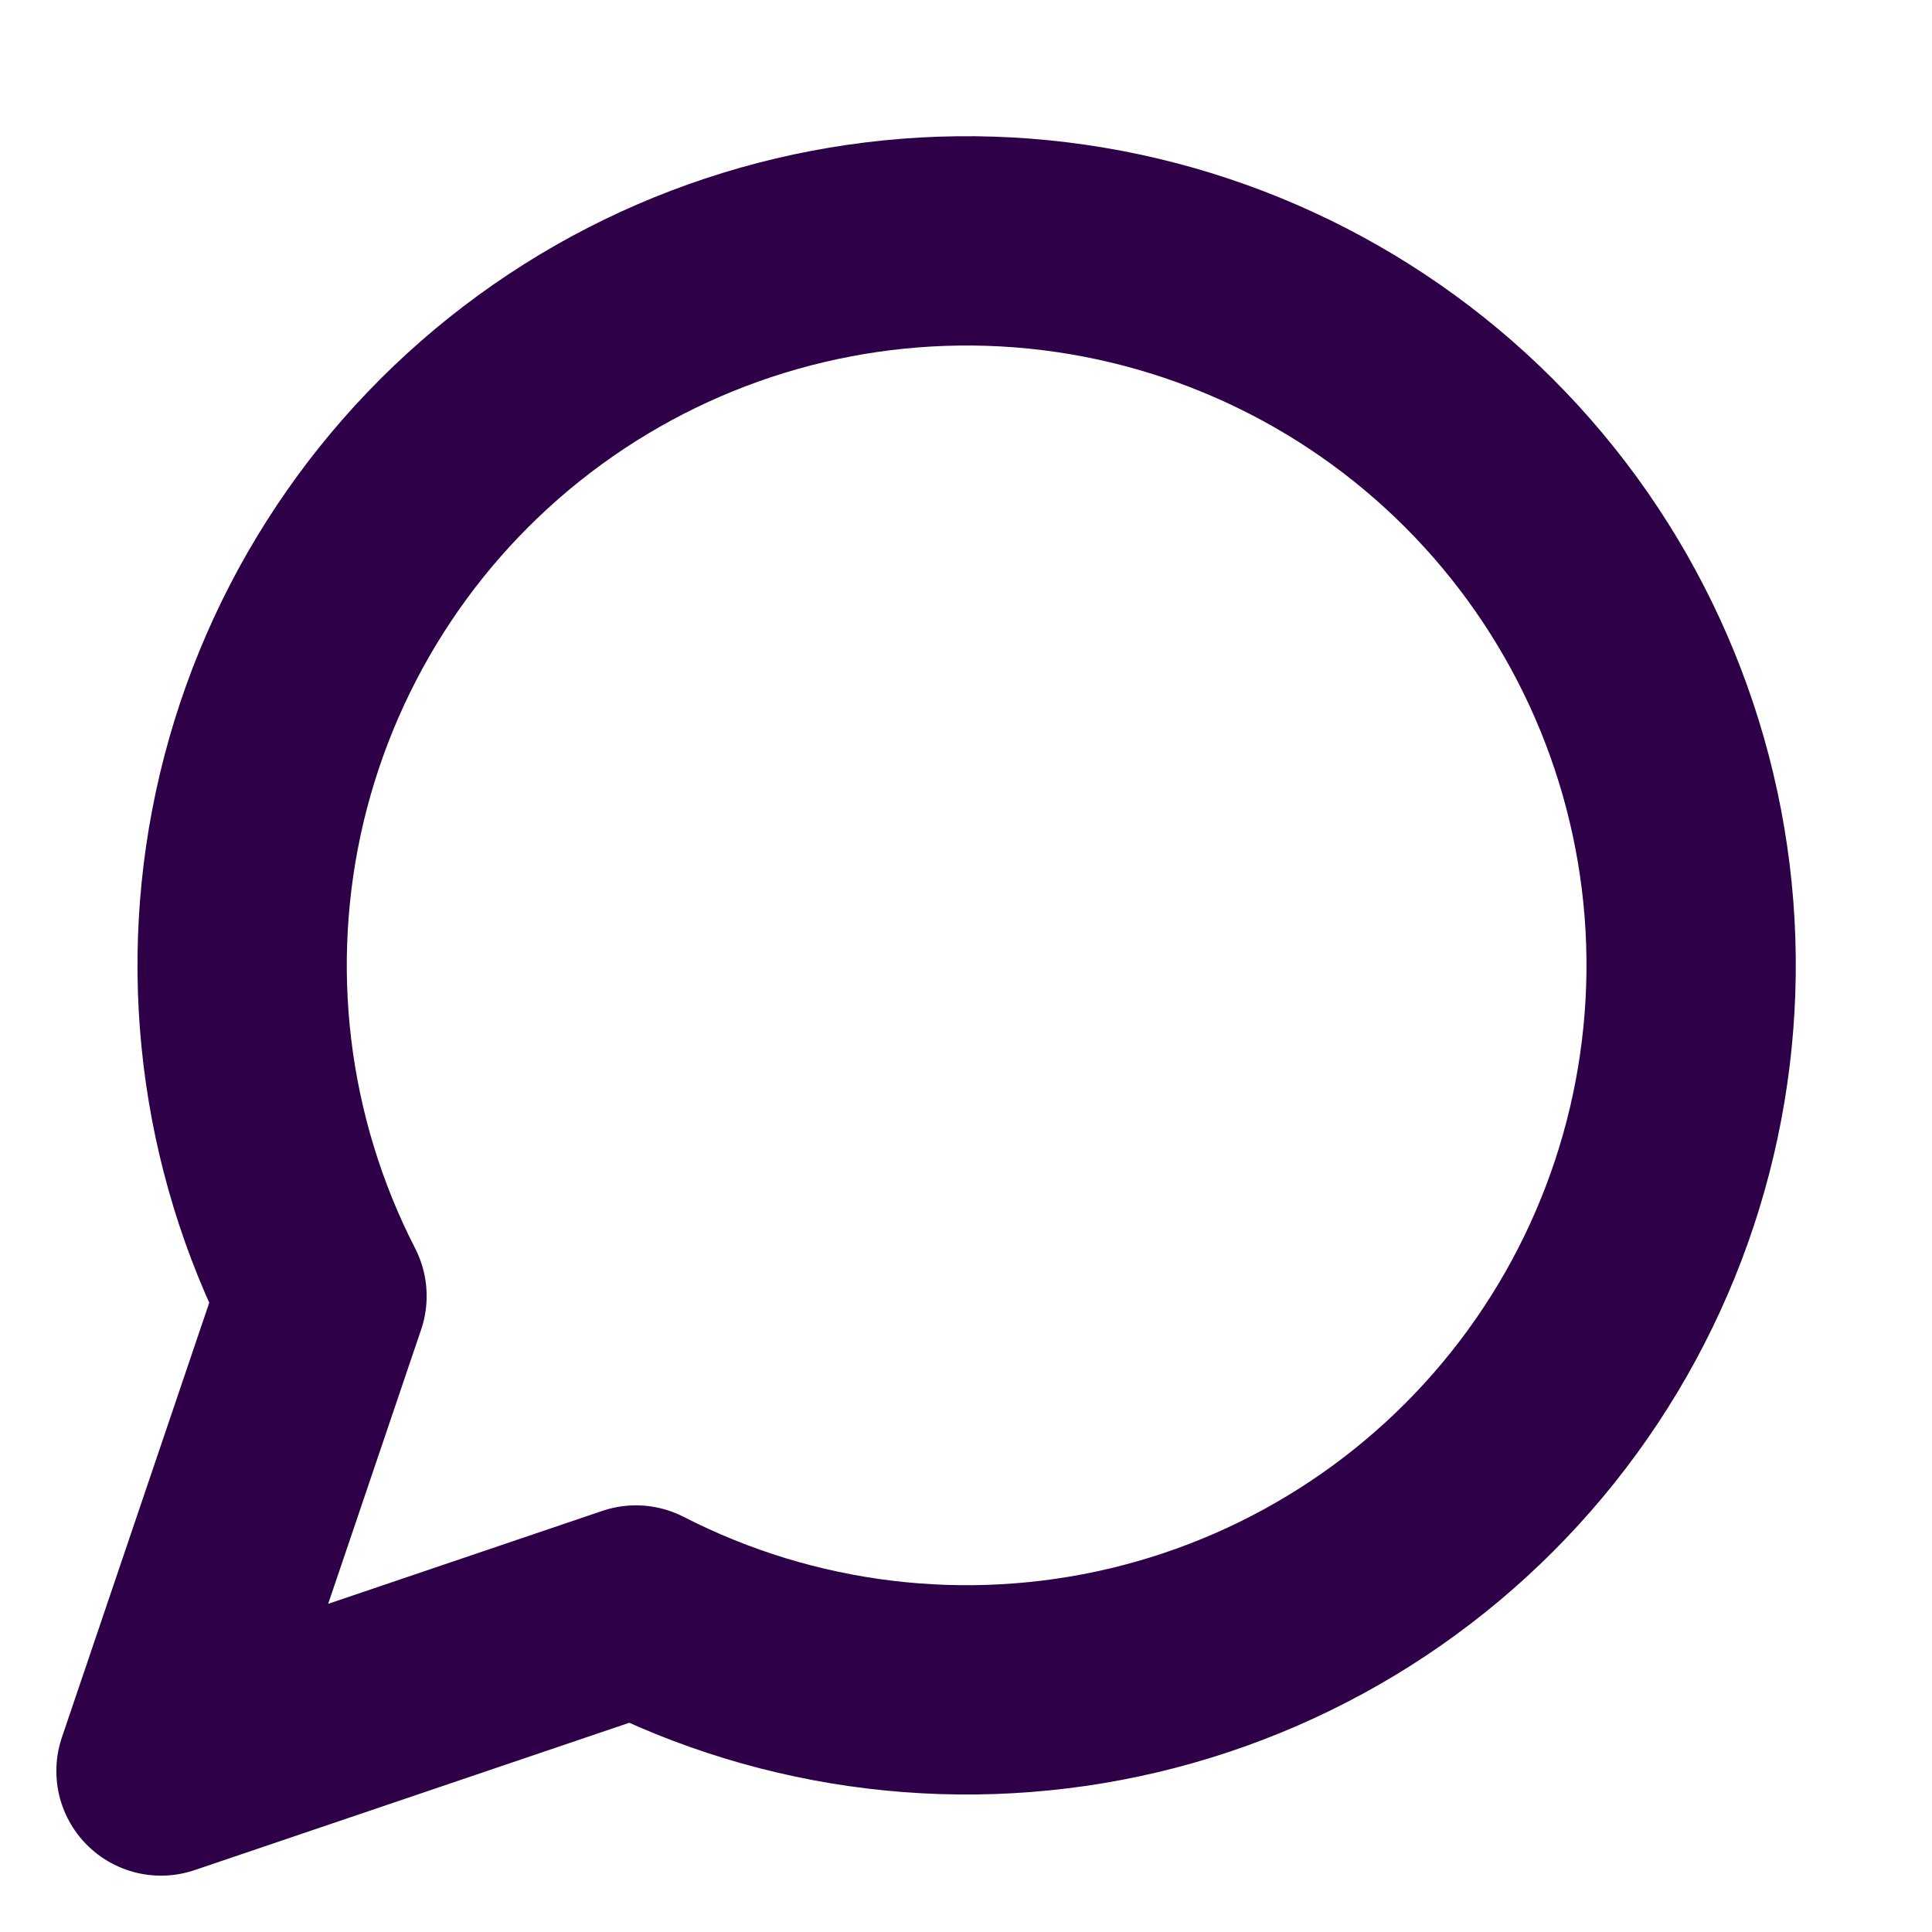
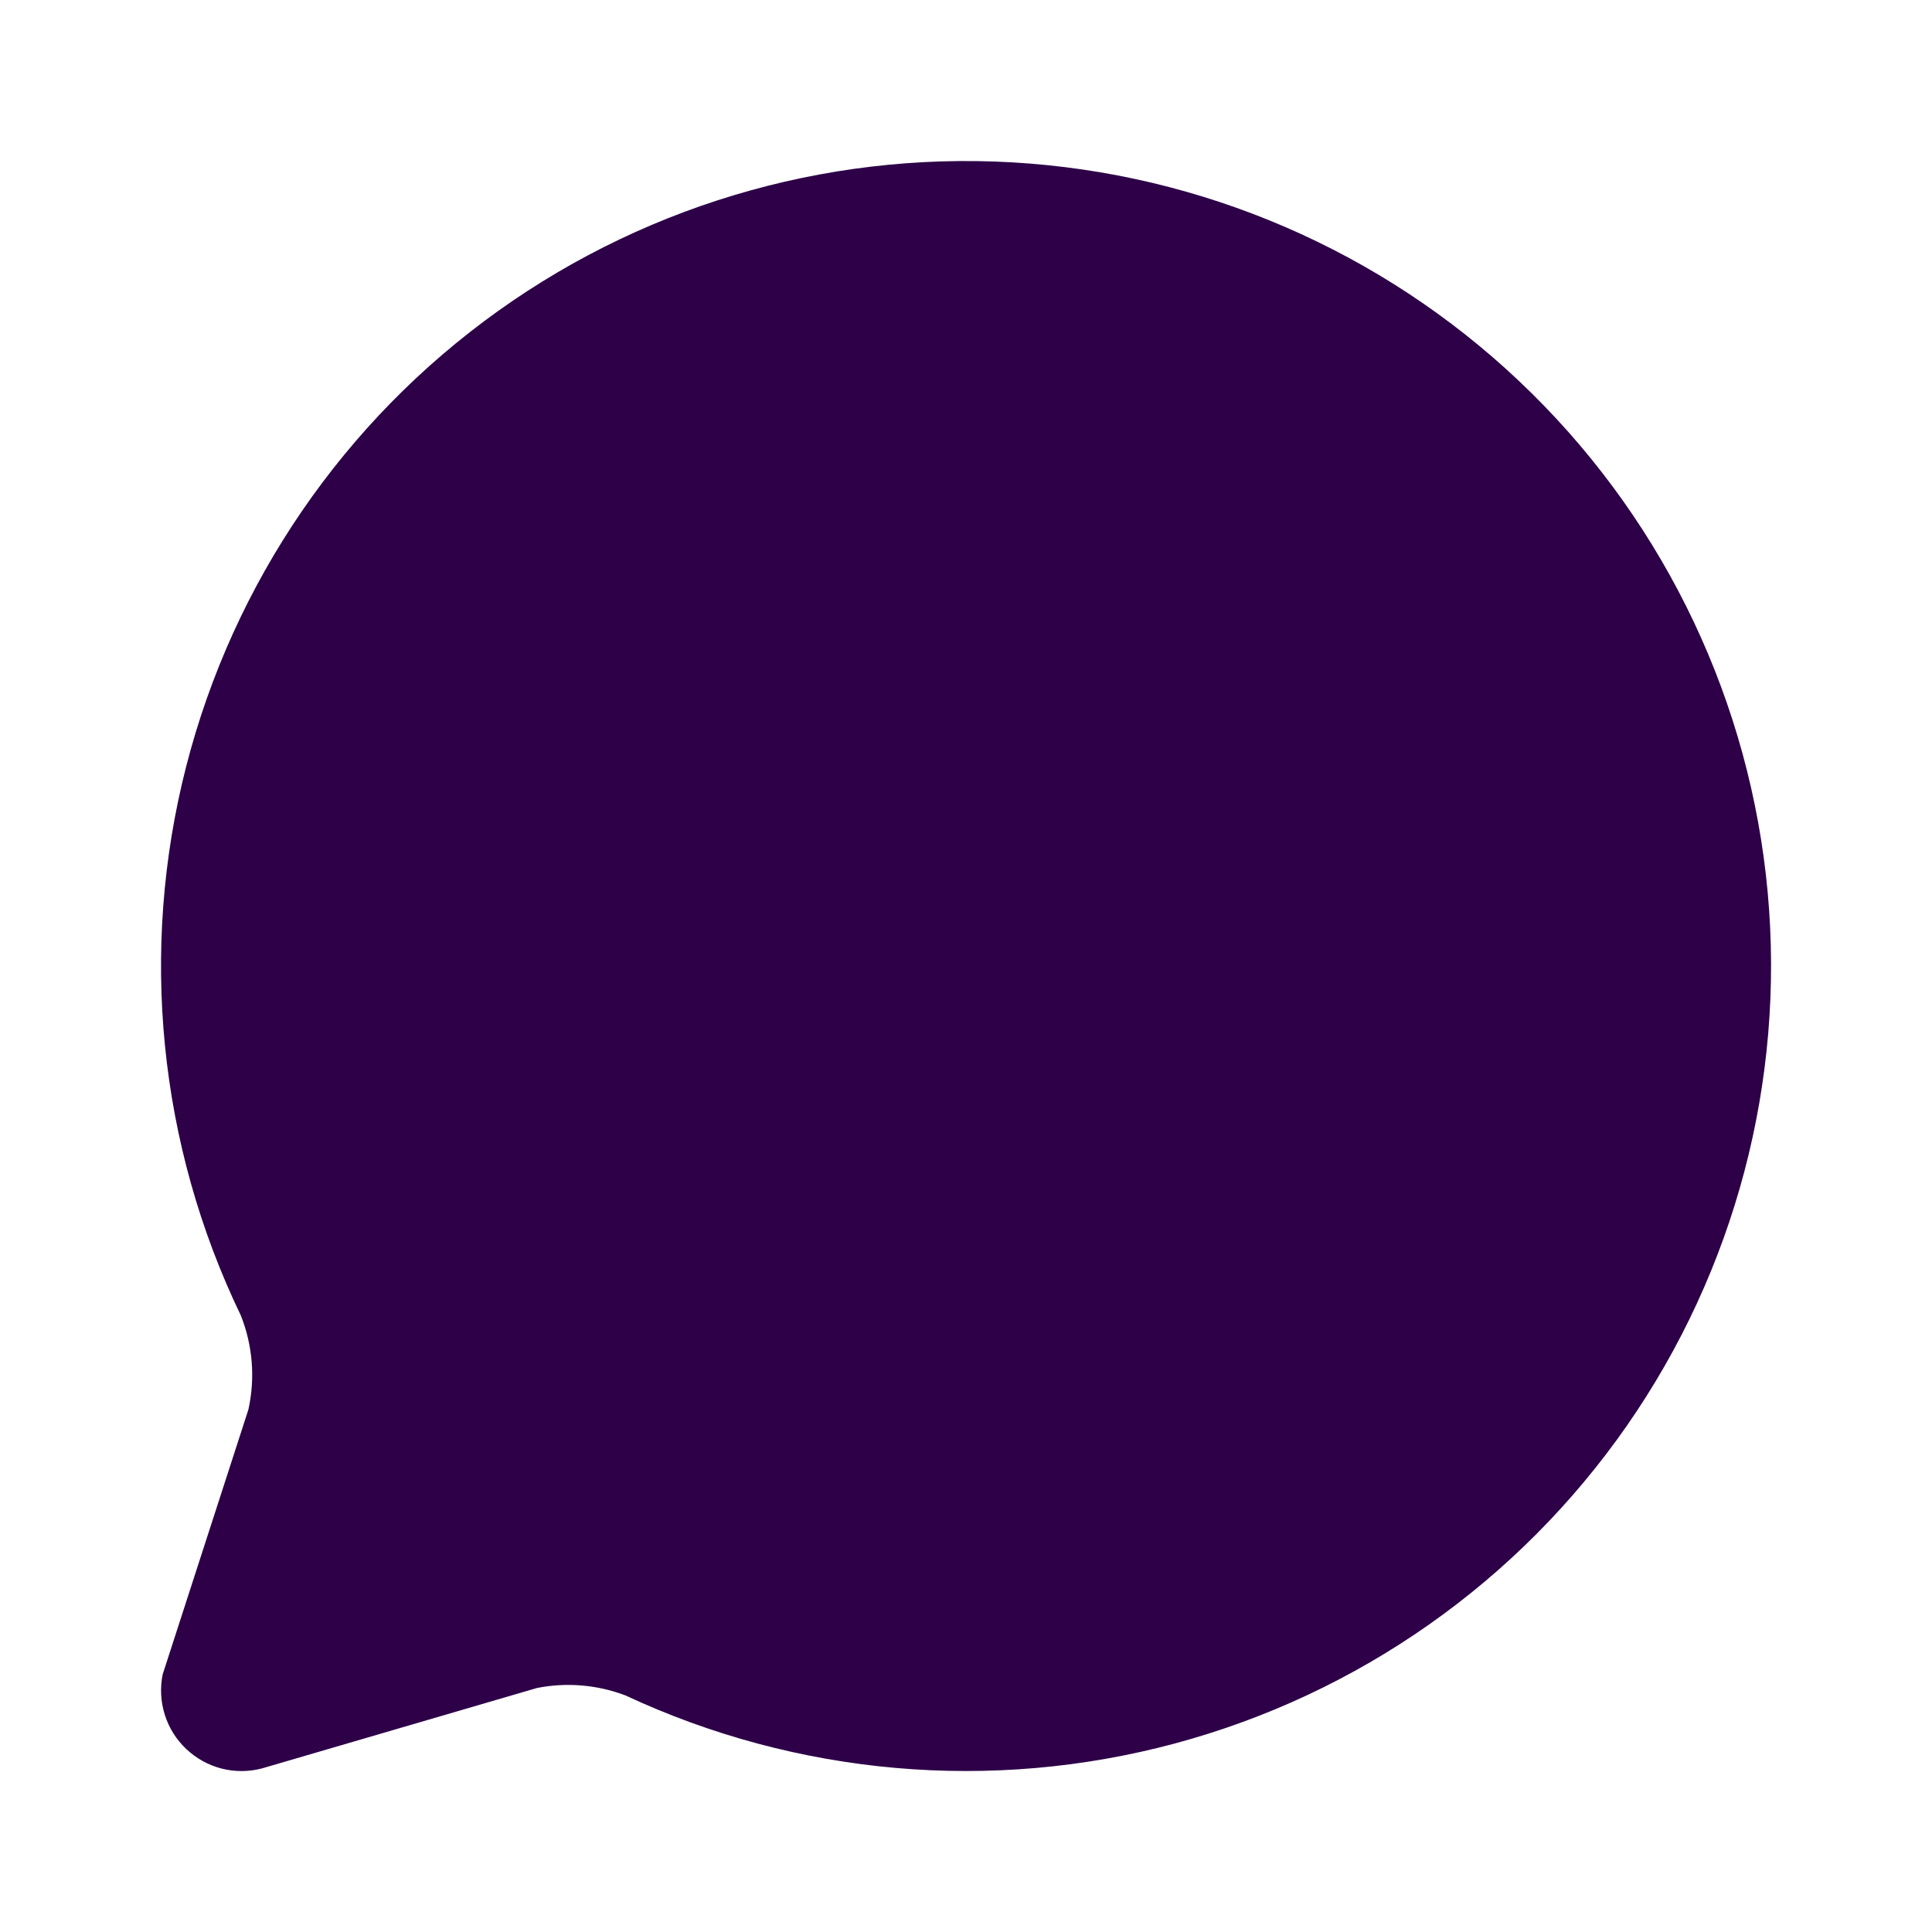
<svg xmlns="http://www.w3.org/2000/svg" width="24" height="24" viewBox="0 0 24 24" fill="none">
  <g id="Exp/Icon/chat">
-     <path id="ink" d="M7.9 20C9.809 20.979 12.004 21.244 14.091 20.748C16.178 20.251 18.019 19.026 19.282 17.292C20.545 15.559 21.147 13.431 20.981 11.292C20.814 9.154 19.889 7.145 18.372 5.628C16.855 4.111 14.846 3.186 12.708 3.019C10.569 2.853 8.441 3.455 6.708 4.718C4.974 5.981 3.749 7.822 3.252 9.909C2.756 11.996 3.021 14.191 4 16.1L2 22L7.9 20Z" stroke="#2D0048" stroke-width="2.6" stroke-linecap="round" stroke-linejoin="round" />
+     <path id="ink" d="M2.992 16.342C3.139 16.713 3.172 17.119 3.086 17.509L2.021 20.799C1.987 20.966 1.996 21.139 2.047 21.301C2.098 21.464 2.19 21.61 2.314 21.727C2.438 21.844 2.589 21.928 2.754 21.97C2.919 22.012 3.093 22.011 3.257 21.967L6.67 20.969C7.038 20.896 7.419 20.928 7.769 21.061C9.905 22.058 12.323 22.269 14.599 21.657C16.875 21.044 18.861 19.648 20.208 17.713C21.554 15.779 22.174 13.431 21.959 11.085C21.743 8.738 20.705 6.542 19.028 4.886C17.352 3.23 15.144 2.219 12.795 2.032C10.445 1.845 8.105 2.493 6.188 3.863C4.27 5.233 2.898 7.237 2.313 9.52C1.728 11.803 1.969 14.219 2.992 16.342Z" fill="#2D0048" />
  </g>
</svg>
